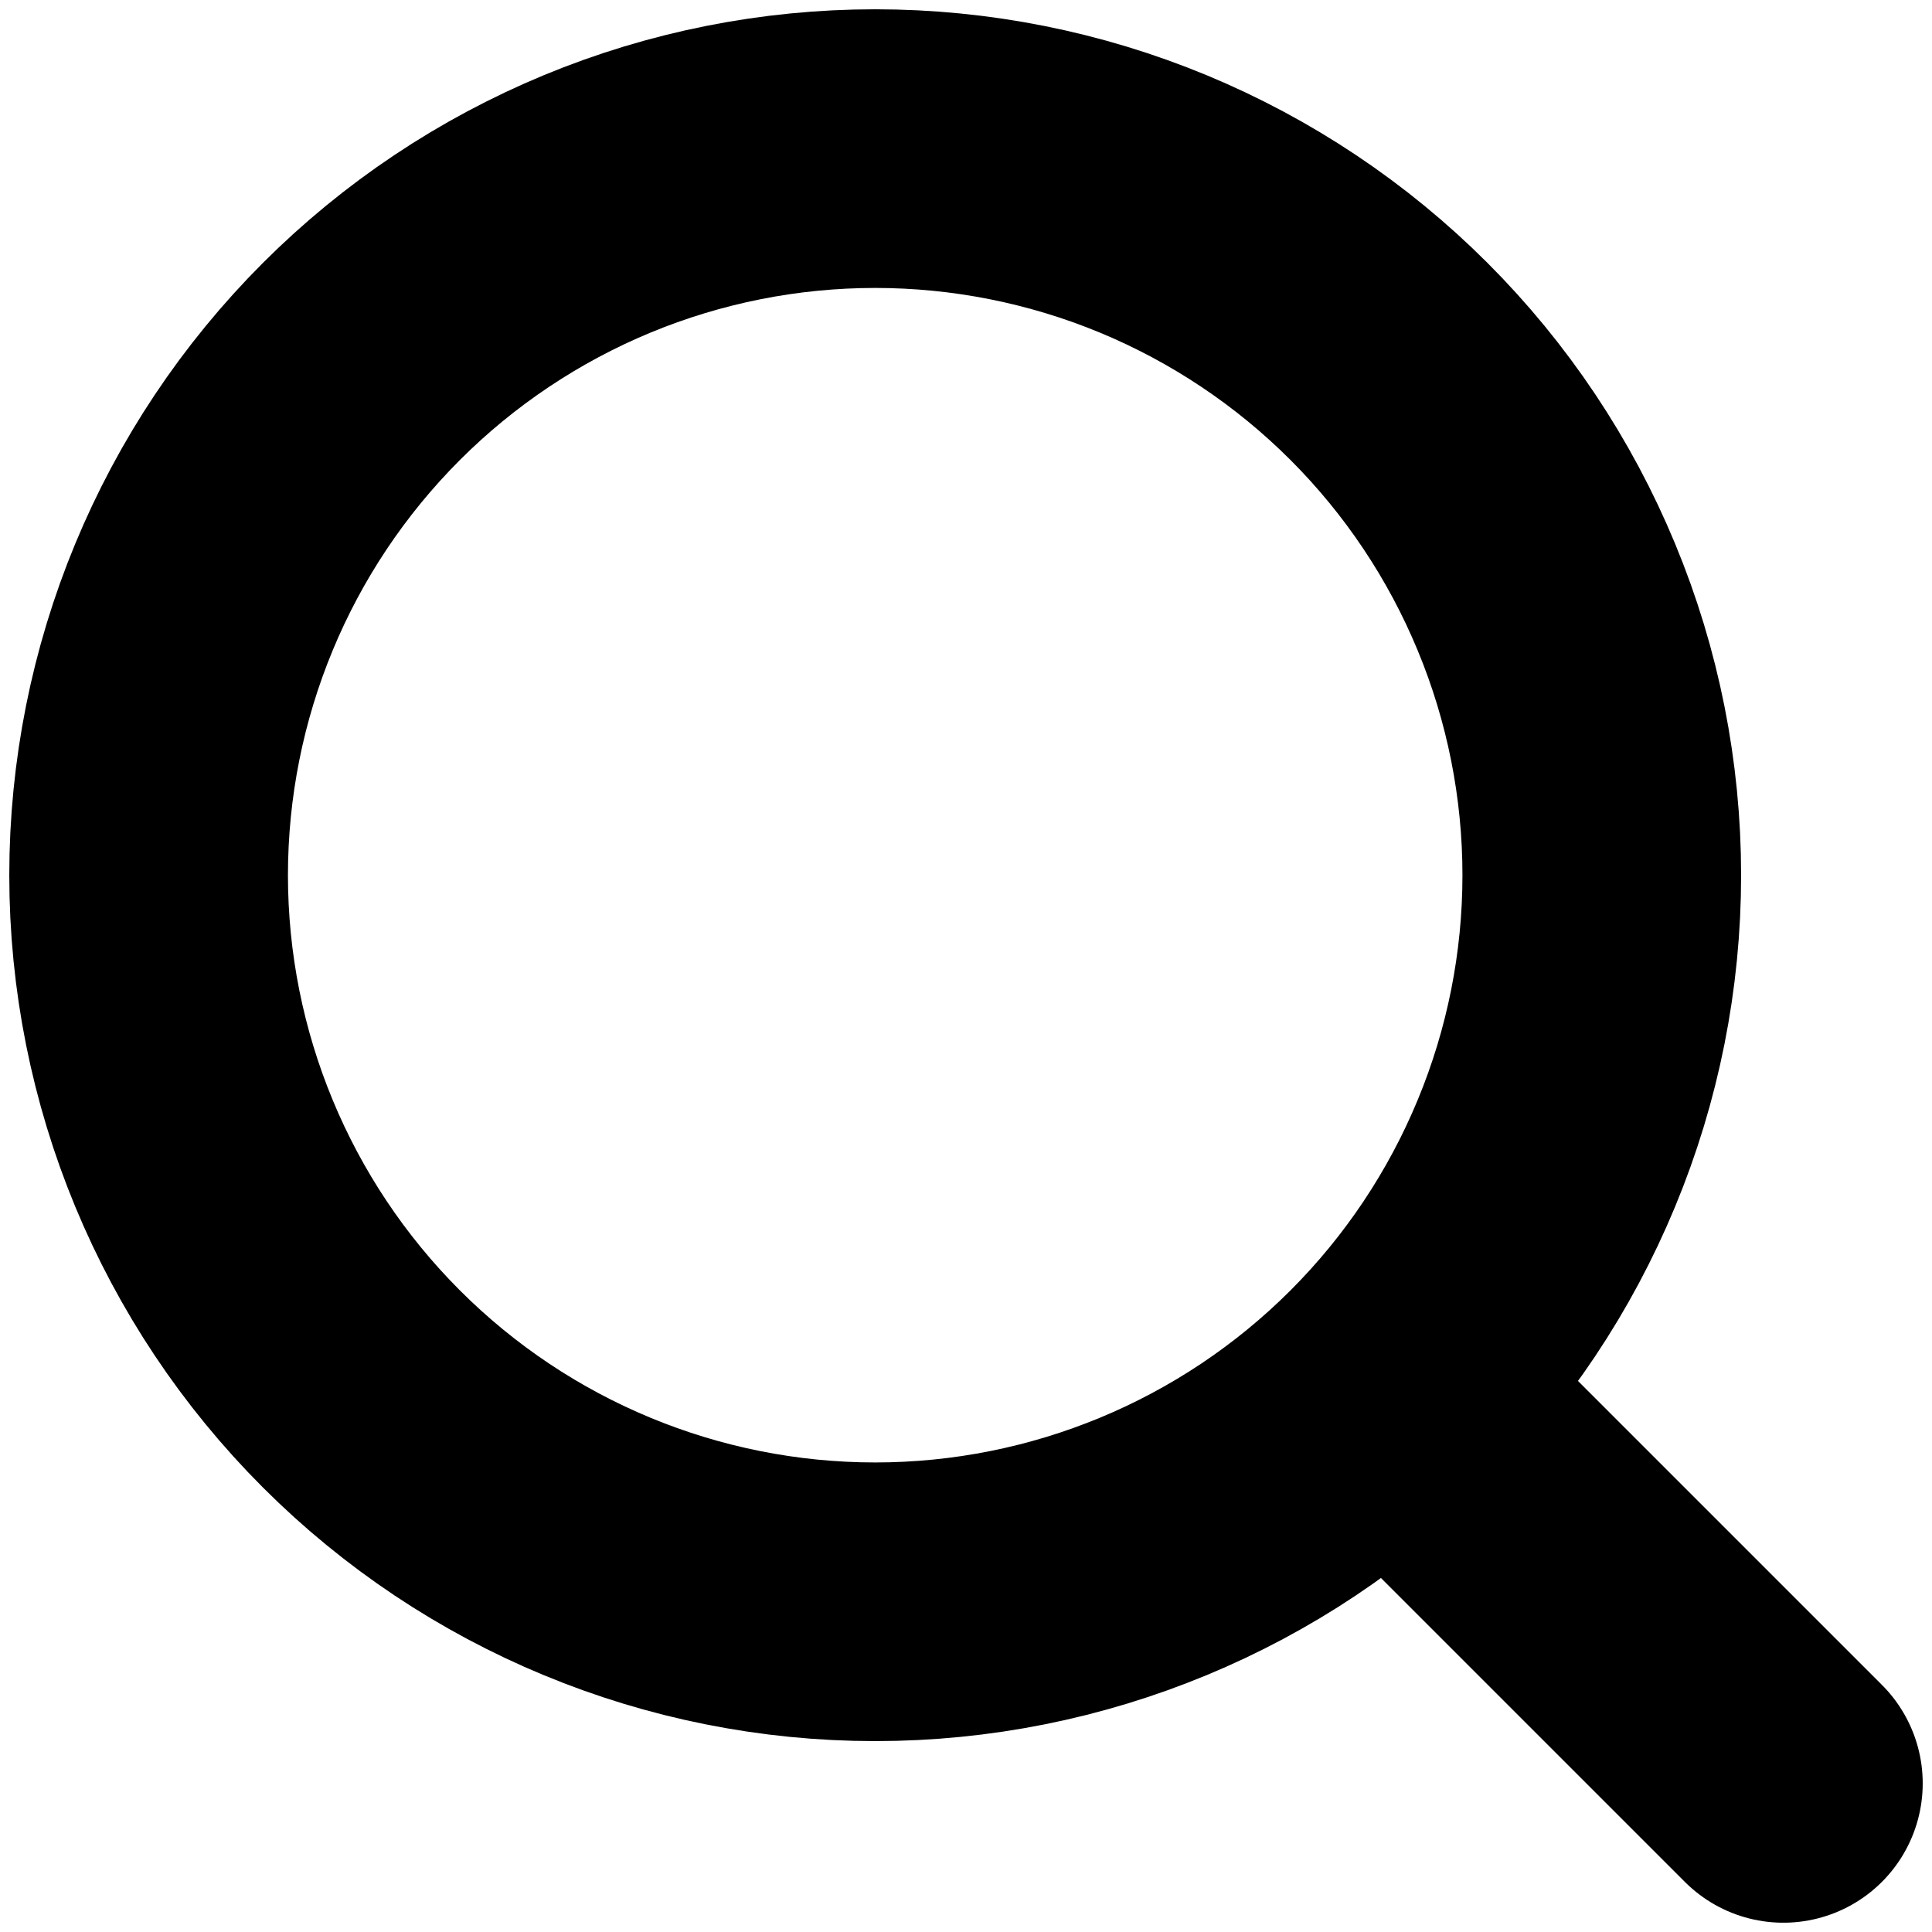
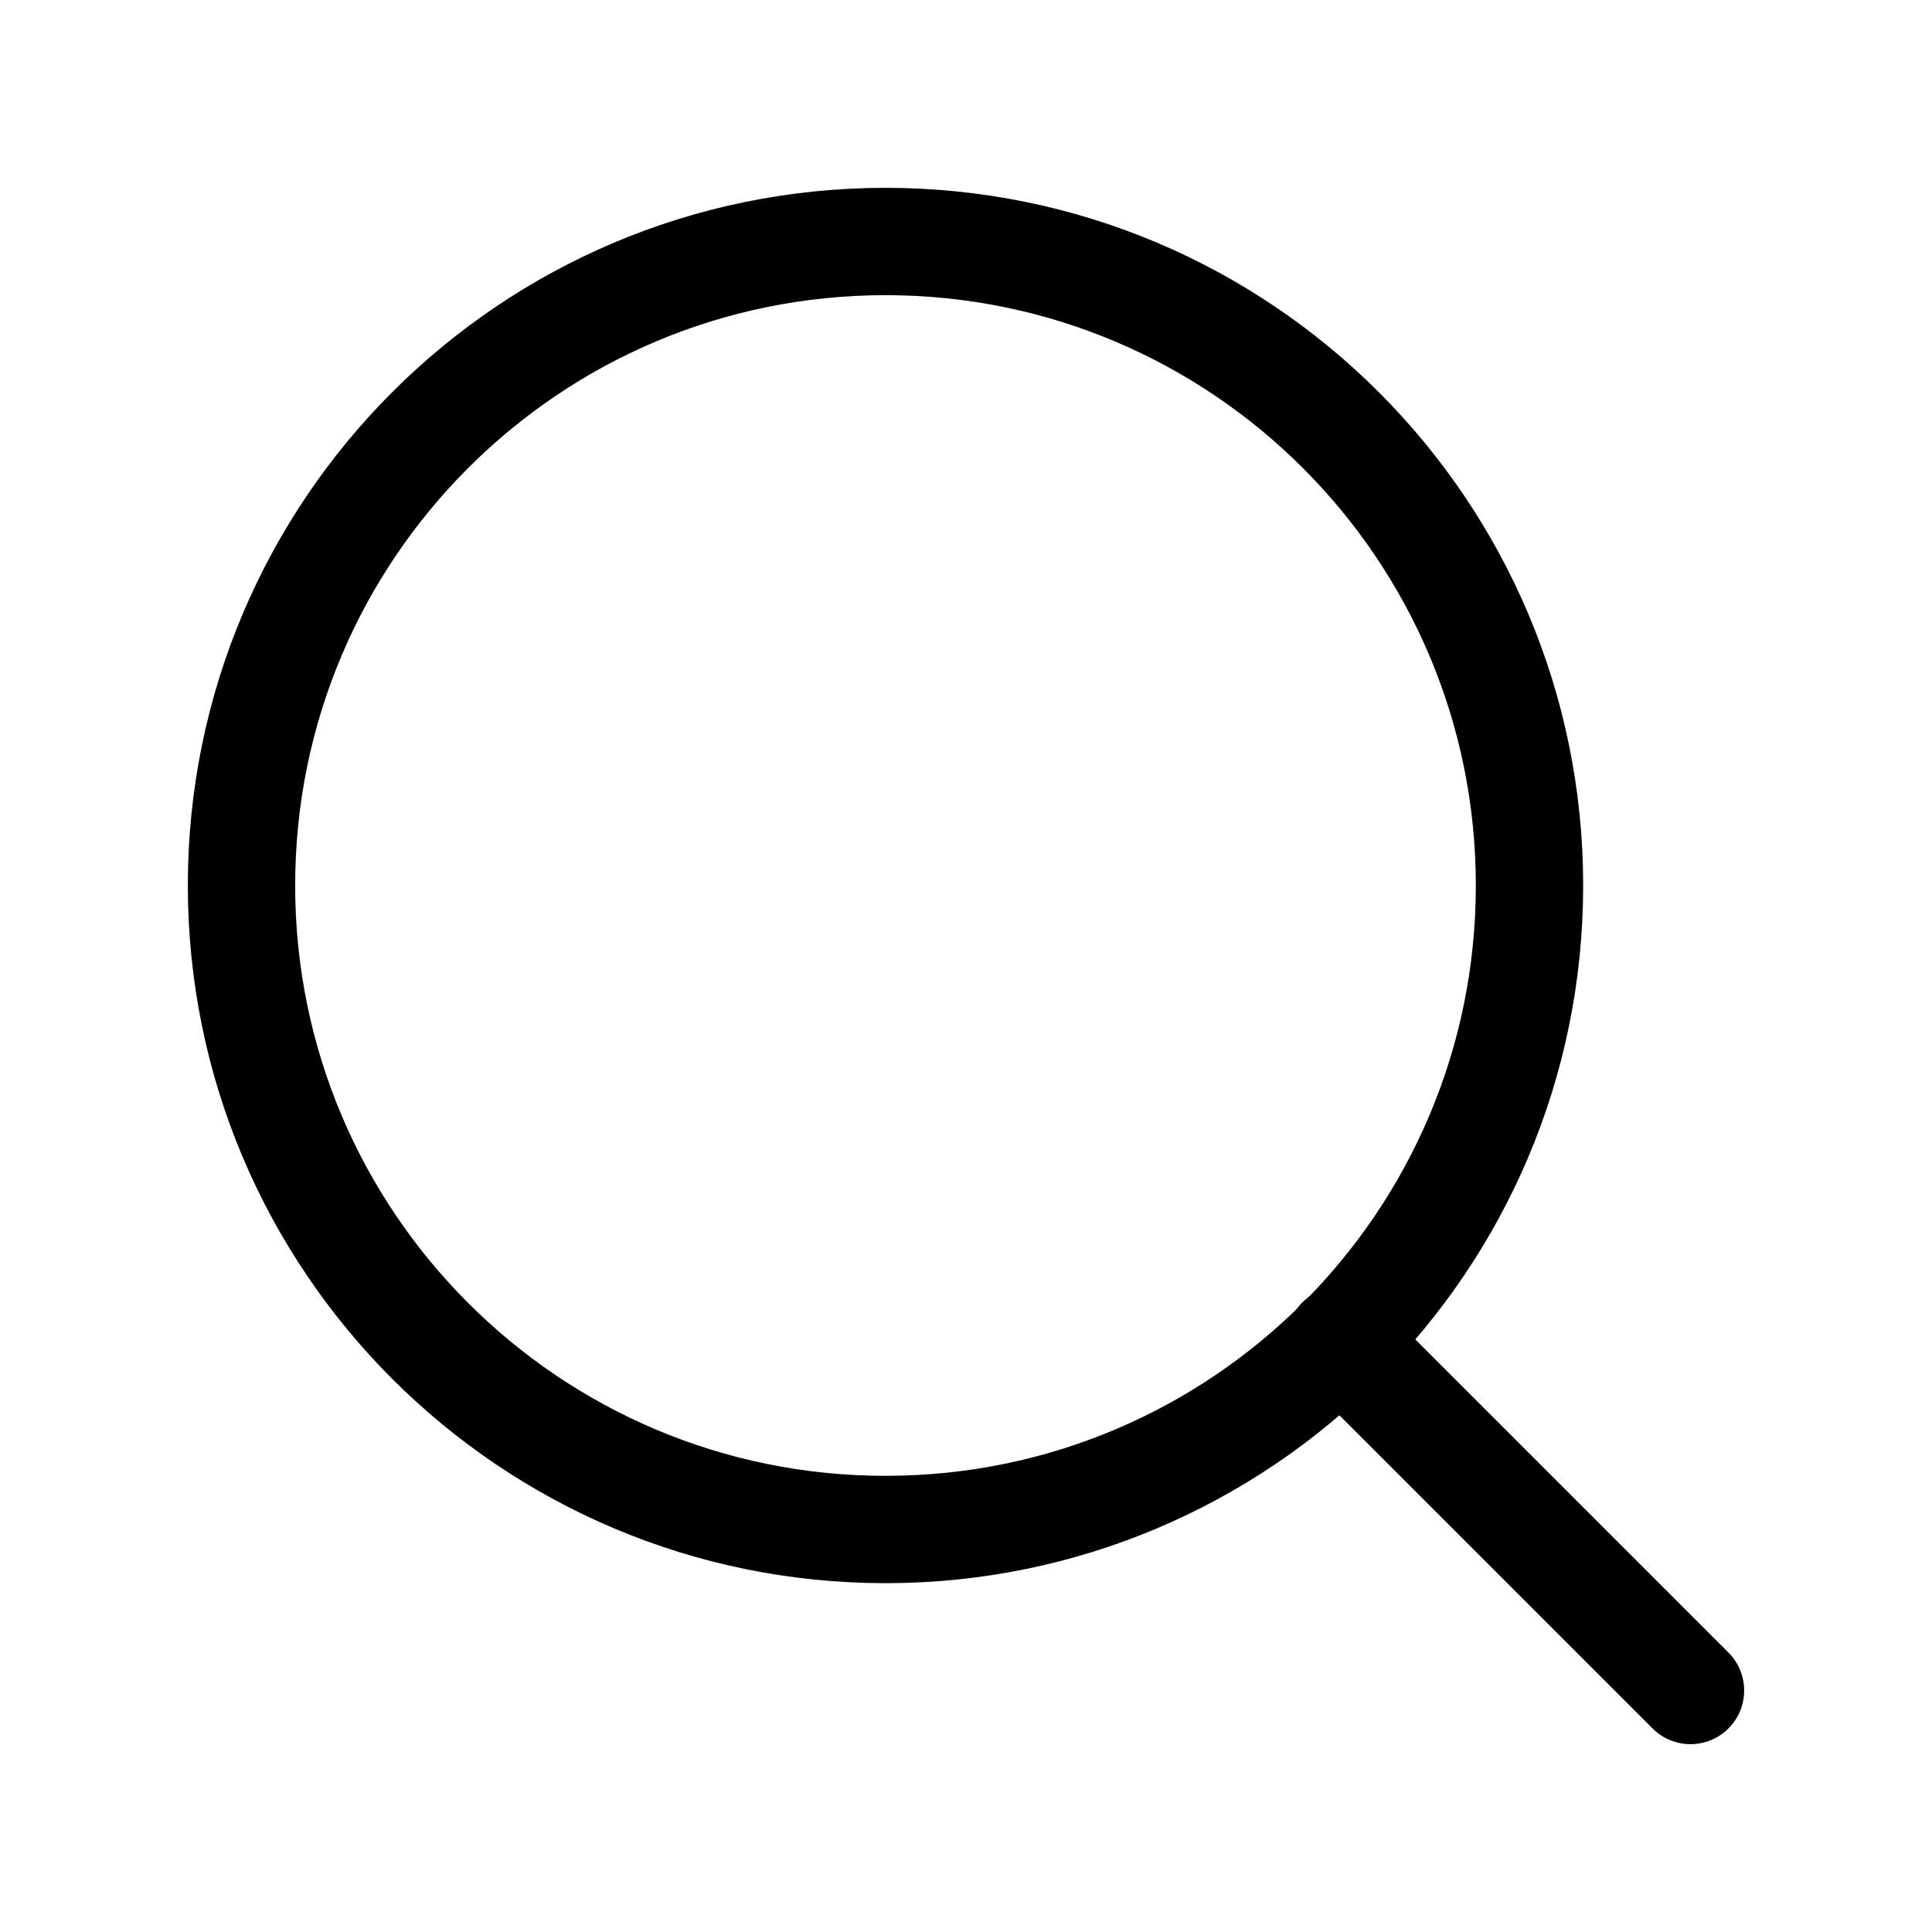
- <svg xmlns="http://www.w3.org/2000/svg" width="26" height="26" viewBox="0 0 26 26" fill="none">
-   <path d="M24 24L18.692 18.692M18.692 18.692C19.6 17.784 20.32 16.706 20.811 15.52C21.303 14.334 21.556 13.062 21.556 11.778C21.556 10.494 21.303 9.222 20.811 8.036C20.32 6.85 19.6 5.772 18.692 4.864C17.784 3.956 16.706 3.236 15.52 2.744C14.334 2.253 13.062 2 11.778 2C10.494 2 9.222 2.253 8.036 2.744C6.85 3.236 5.772 3.956 4.864 4.864C3.03 6.698 2 9.185 2 11.778C2 14.371 3.03 16.858 4.864 18.692C6.698 20.526 9.185 21.556 11.778 21.556C14.371 21.556 16.858 20.526 18.692 18.692Z" stroke="black" stroke-width="3.75" stroke-linecap="round" stroke-linejoin="round" />
+ <svg xmlns="http://www.w3.org/2000/svg" width="36" height="36" viewBox="0 0 36 36" fill="none">
+   <path d="M16.5 28.5C23.127 28.5 28.5 23.127 28.5 16.5C28.5 9.873 23.127 4.5 16.5 4.5C9.873 4.5 4.5 9.873 4.5 16.5C4.5 23.127 9.873 28.5 16.5 28.5Z" stroke="black" stroke-width="2" stroke-linecap="round" stroke-linejoin="round" />
+   <path d="M31.5 31.5L24.975 24.975" stroke="black" stroke-width="2" stroke-linecap="round" stroke-linejoin="round" />
</svg>
